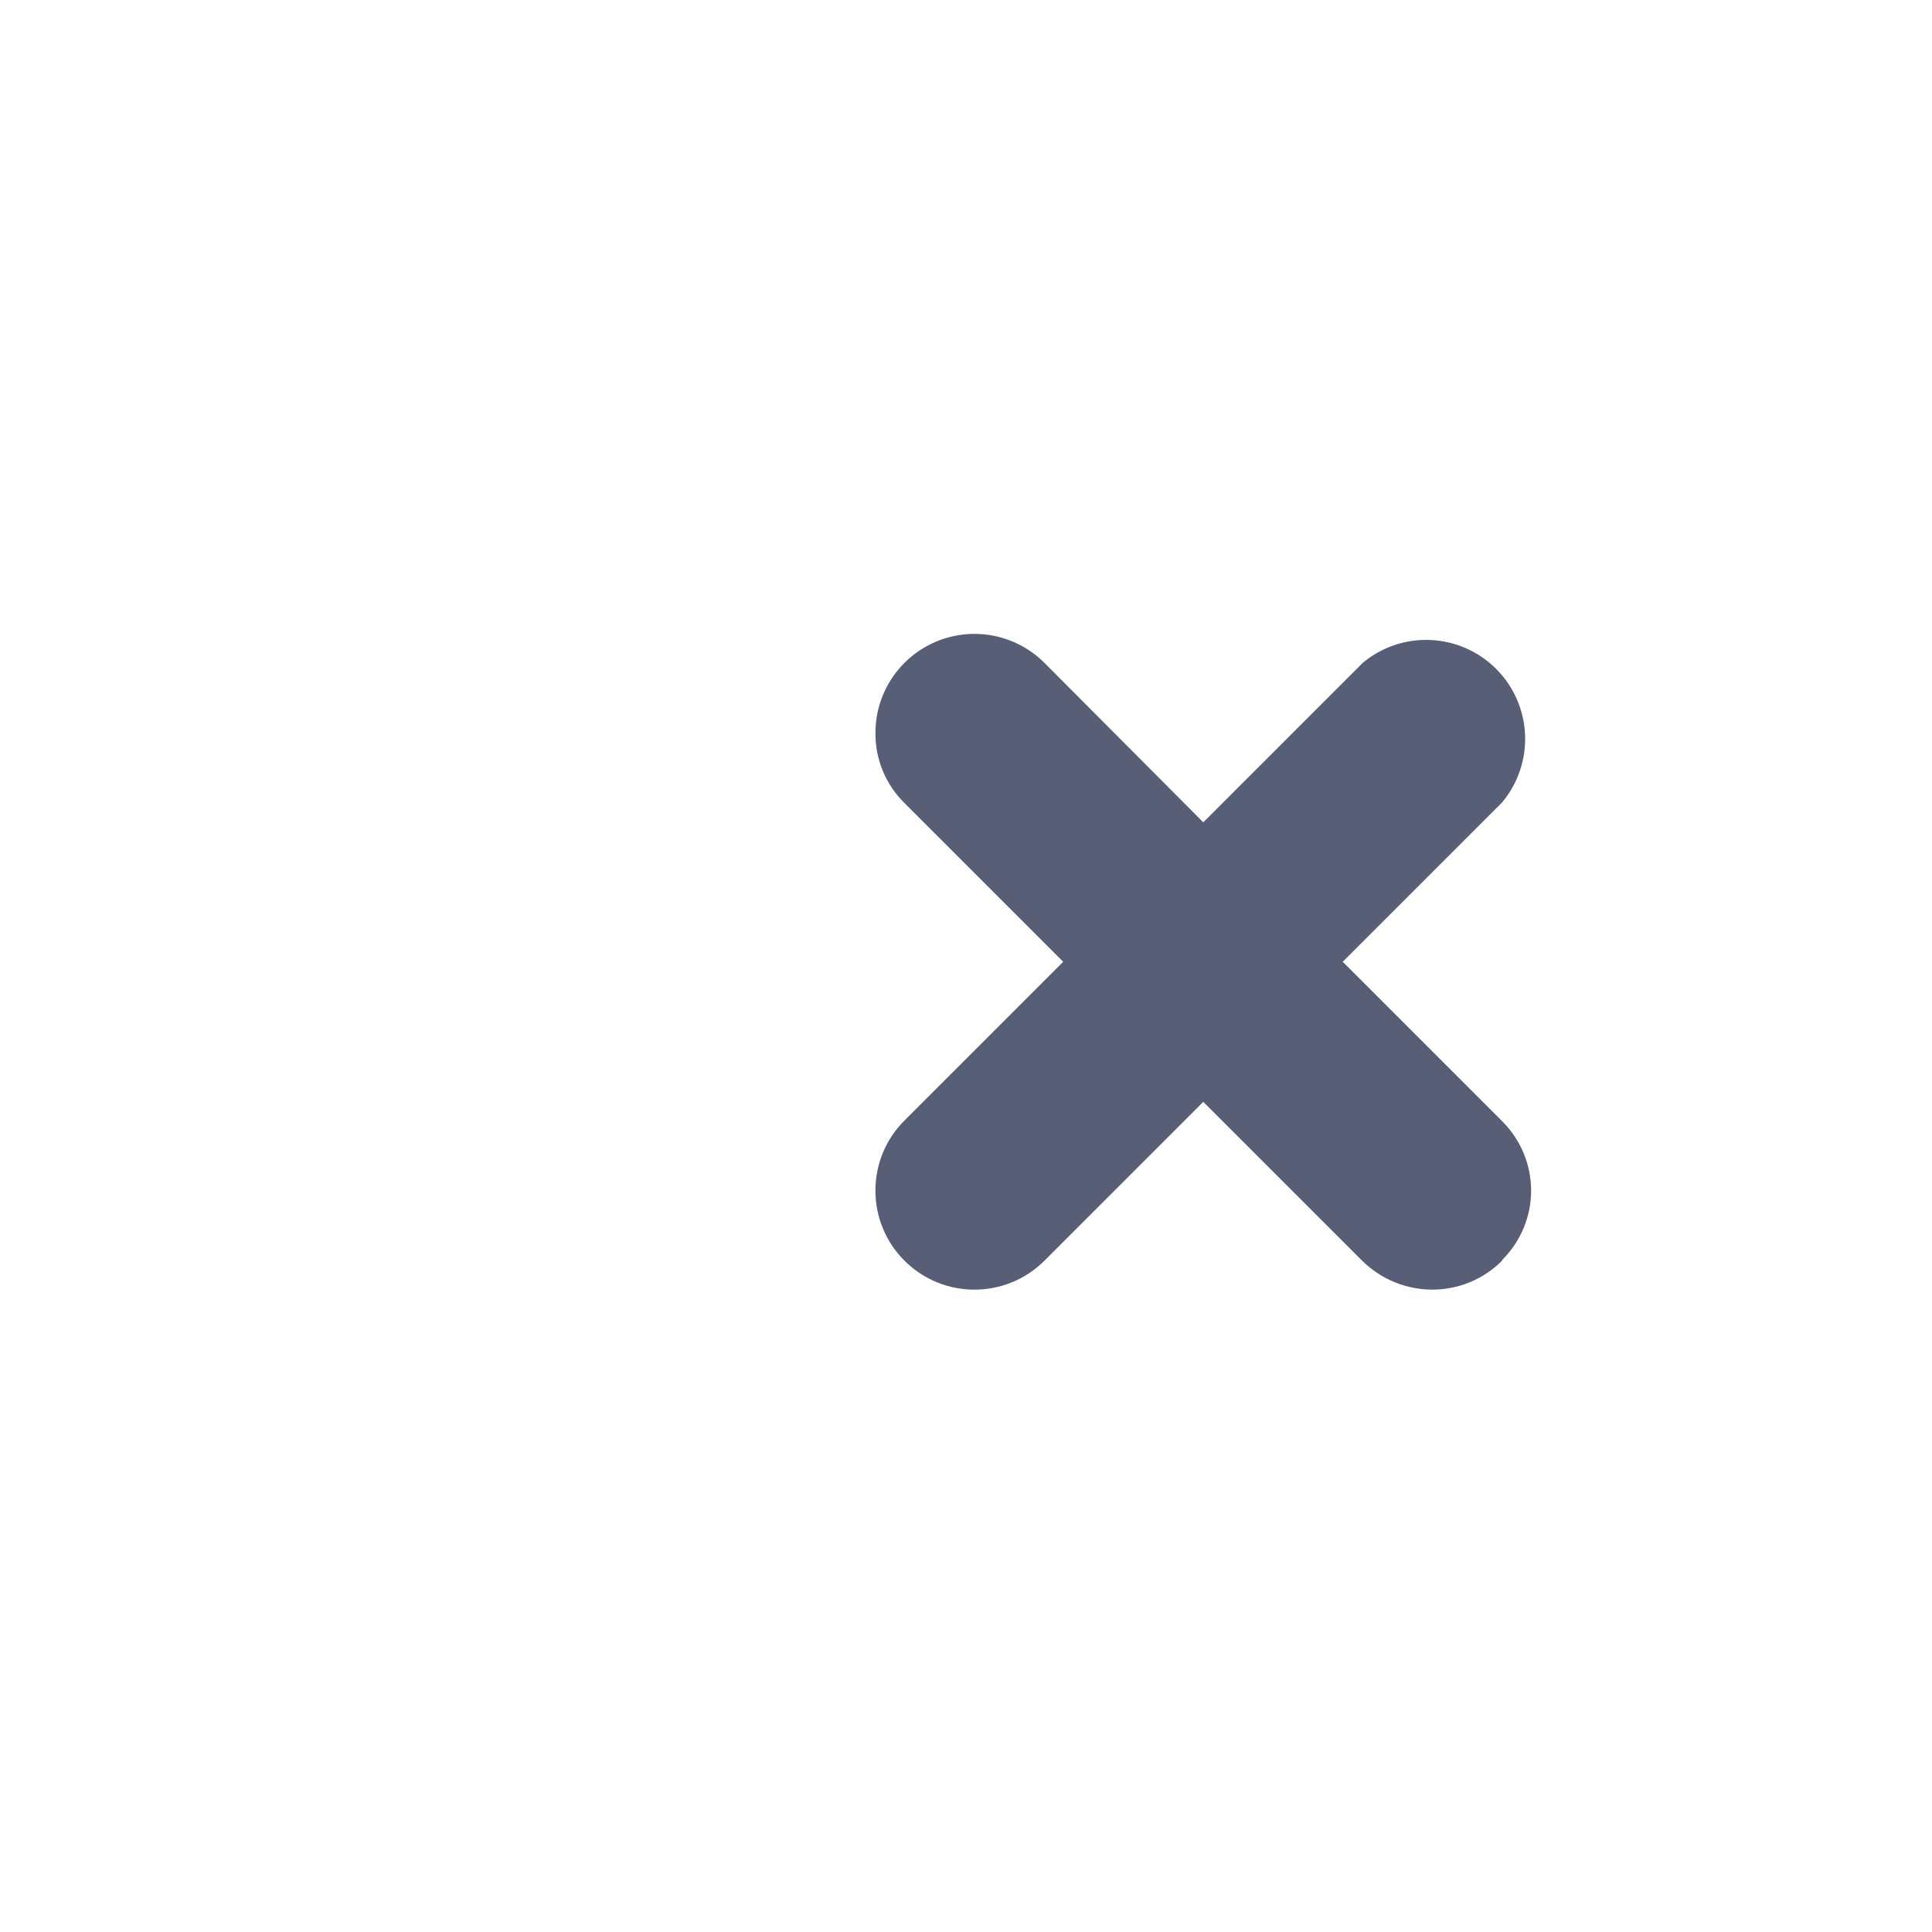
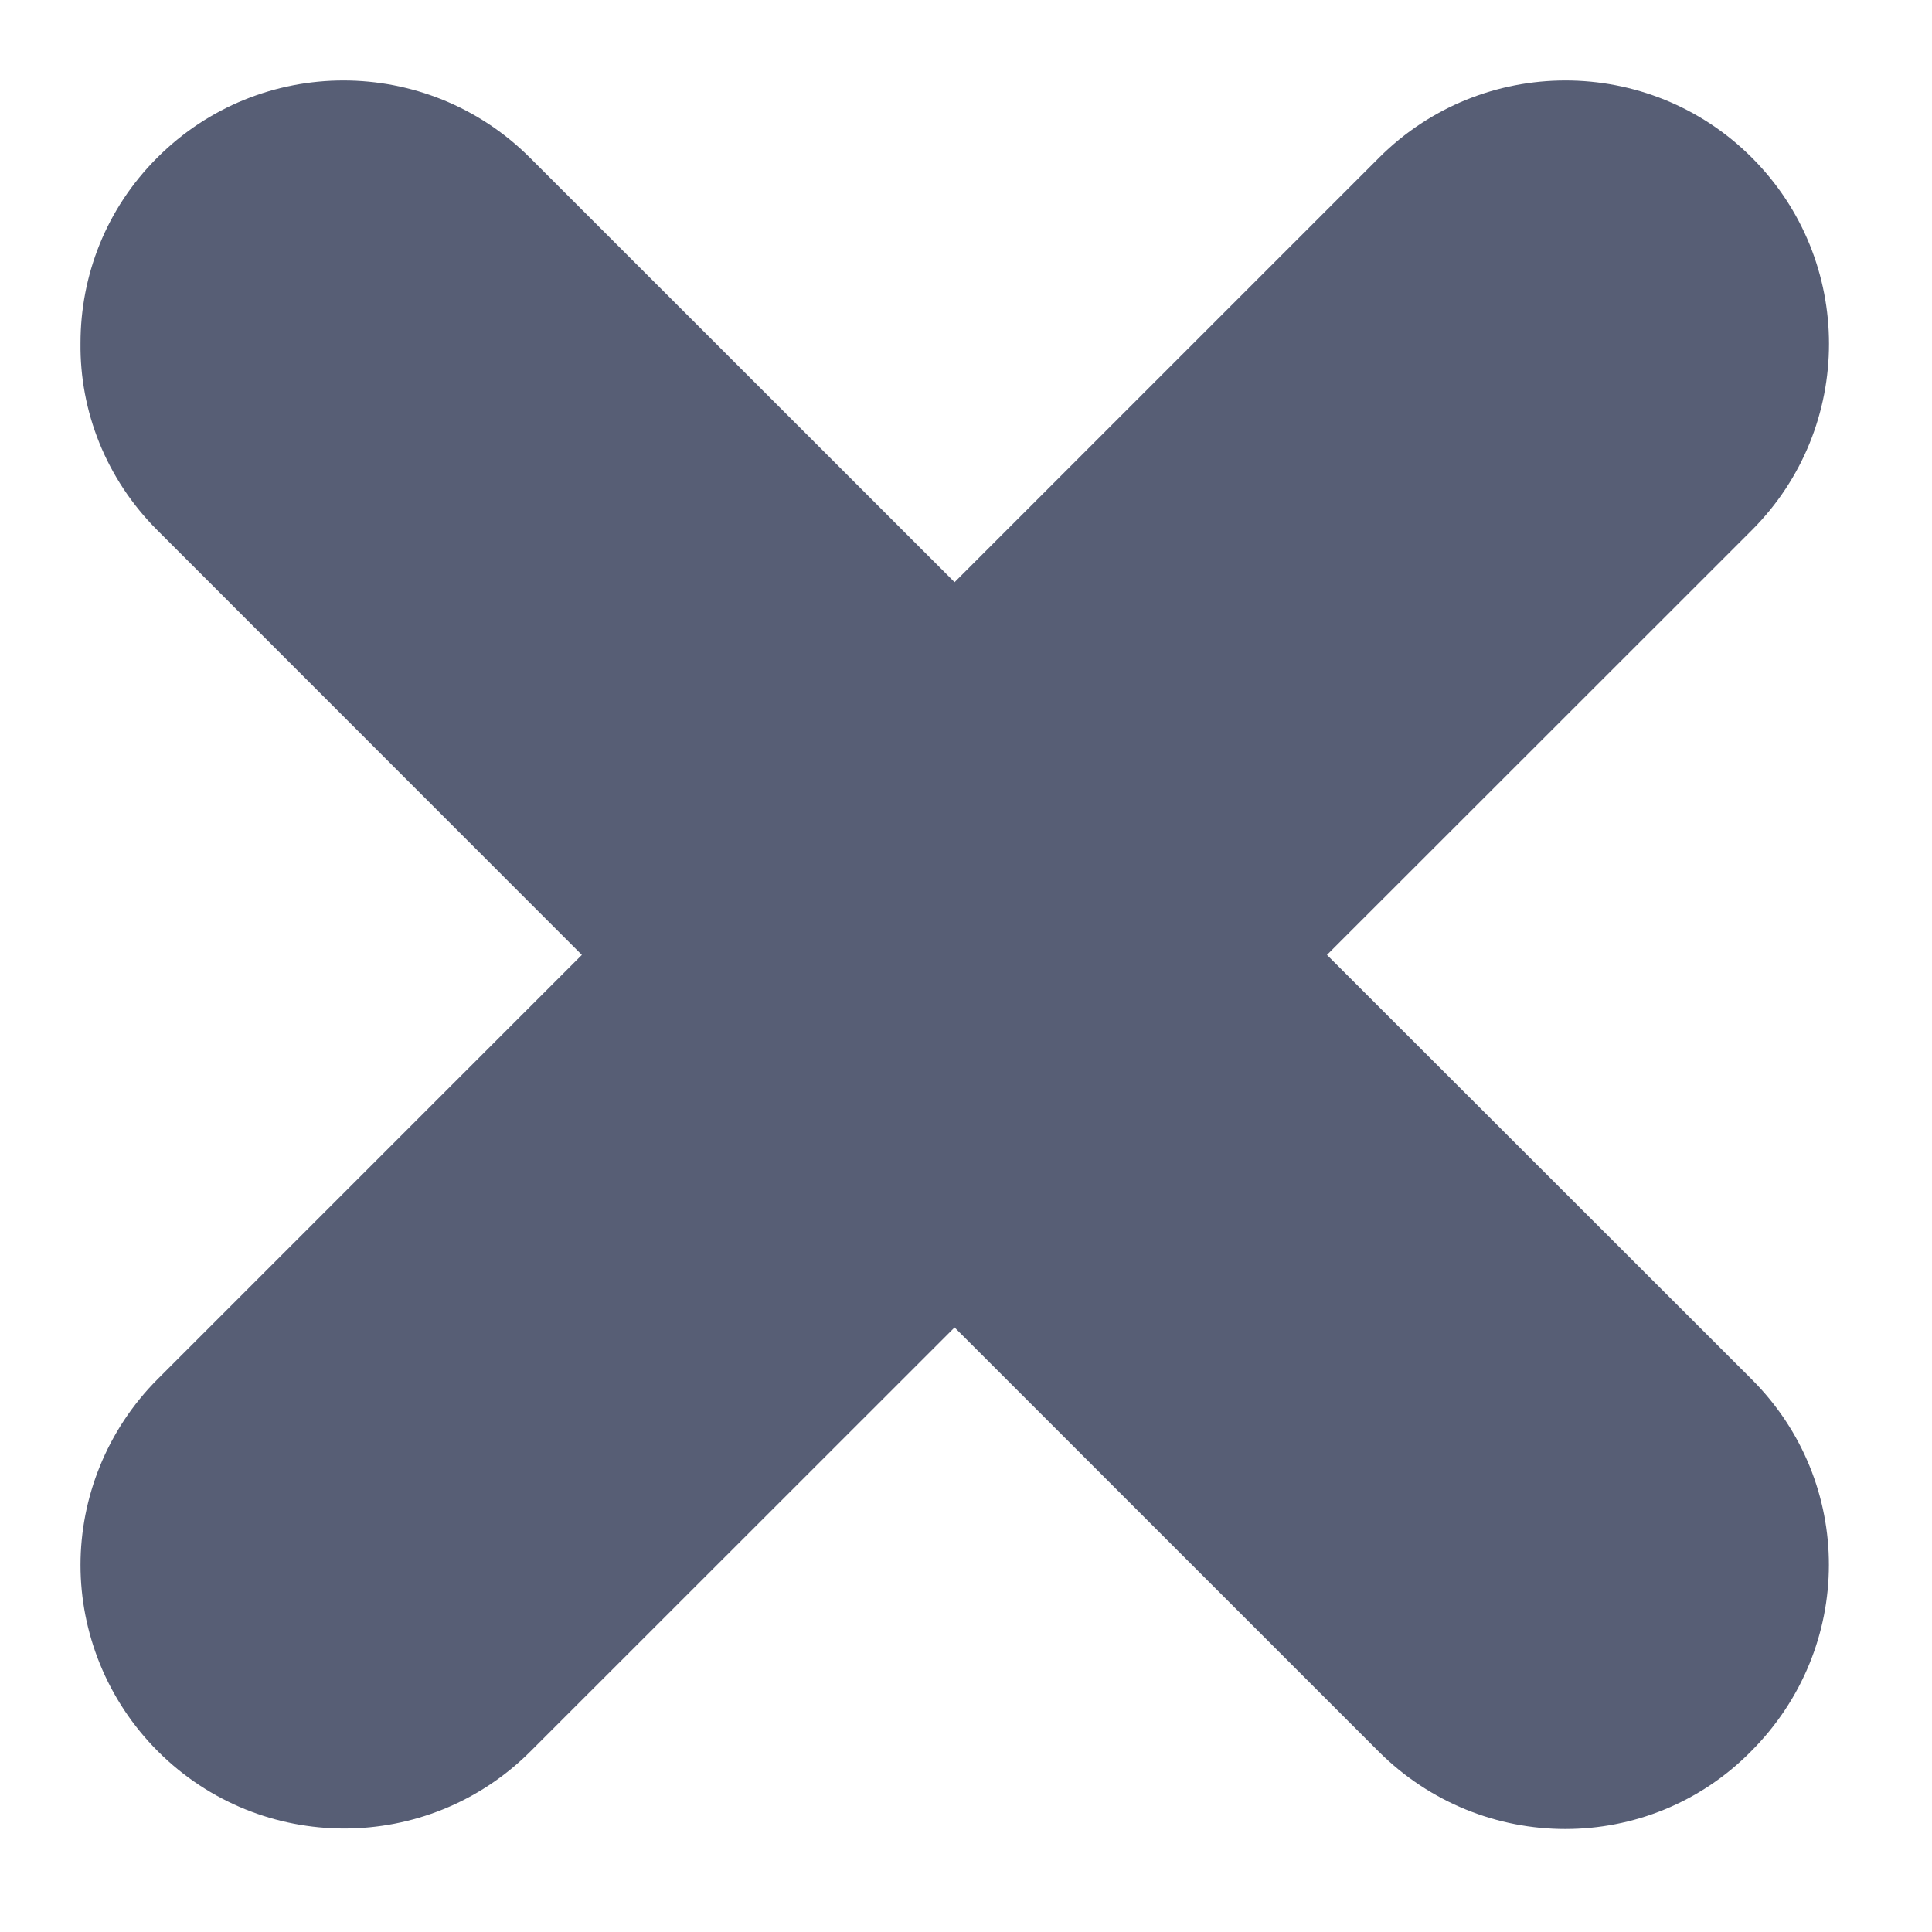
- <svg xmlns="http://www.w3.org/2000/svg" width="32" height="32" viewBox="-14 -10 32 32">
-   <path d="M10.88 10.88c-.64.64-1.67.64-2.32 0L5.93 8.25 3.3 10.88A1.64 1.64 0 11.98 8.56l2.63-2.63L.98 3.3A1.61 1.61 0 01.5 2.13 1.64 1.64 0 013.3.98l2.63 2.64L8.57.98a1.64 1.64 0 012.31 2.31L8.24 5.93l2.64 2.64c.64.64.64 1.66 0 2.3" fill="#575E75" fill-rule="evenodd" />
+ <svg xmlns="http://www.w3.org/2000/svg" width="12" height="12">
+   <path d="M10.876 10.878c-.634.643-1.671.643-2.314 0l-2.633-2.633-2.634 2.633c-.639.639-1.675.639-2.314 0-.319-.319-.481-.741-.481-1.157 0-.417.162-.838.481-1.157l2.633-2.633-2.637-2.638c-.32-.32-.482-.741-.477-1.162 0-.417.157-.833.477-1.152.638-.639 1.674-.639 2.314 0l2.638 2.637 2.637-2.637c.639-.639 1.676-.639 2.315 0 .639.638.639 1.675 0 2.314l-2.639 2.638 2.639 2.637c.639.639.639 1.666-.005 2.31" fill="#575E75" fill-rule="evenodd" />
</svg>
